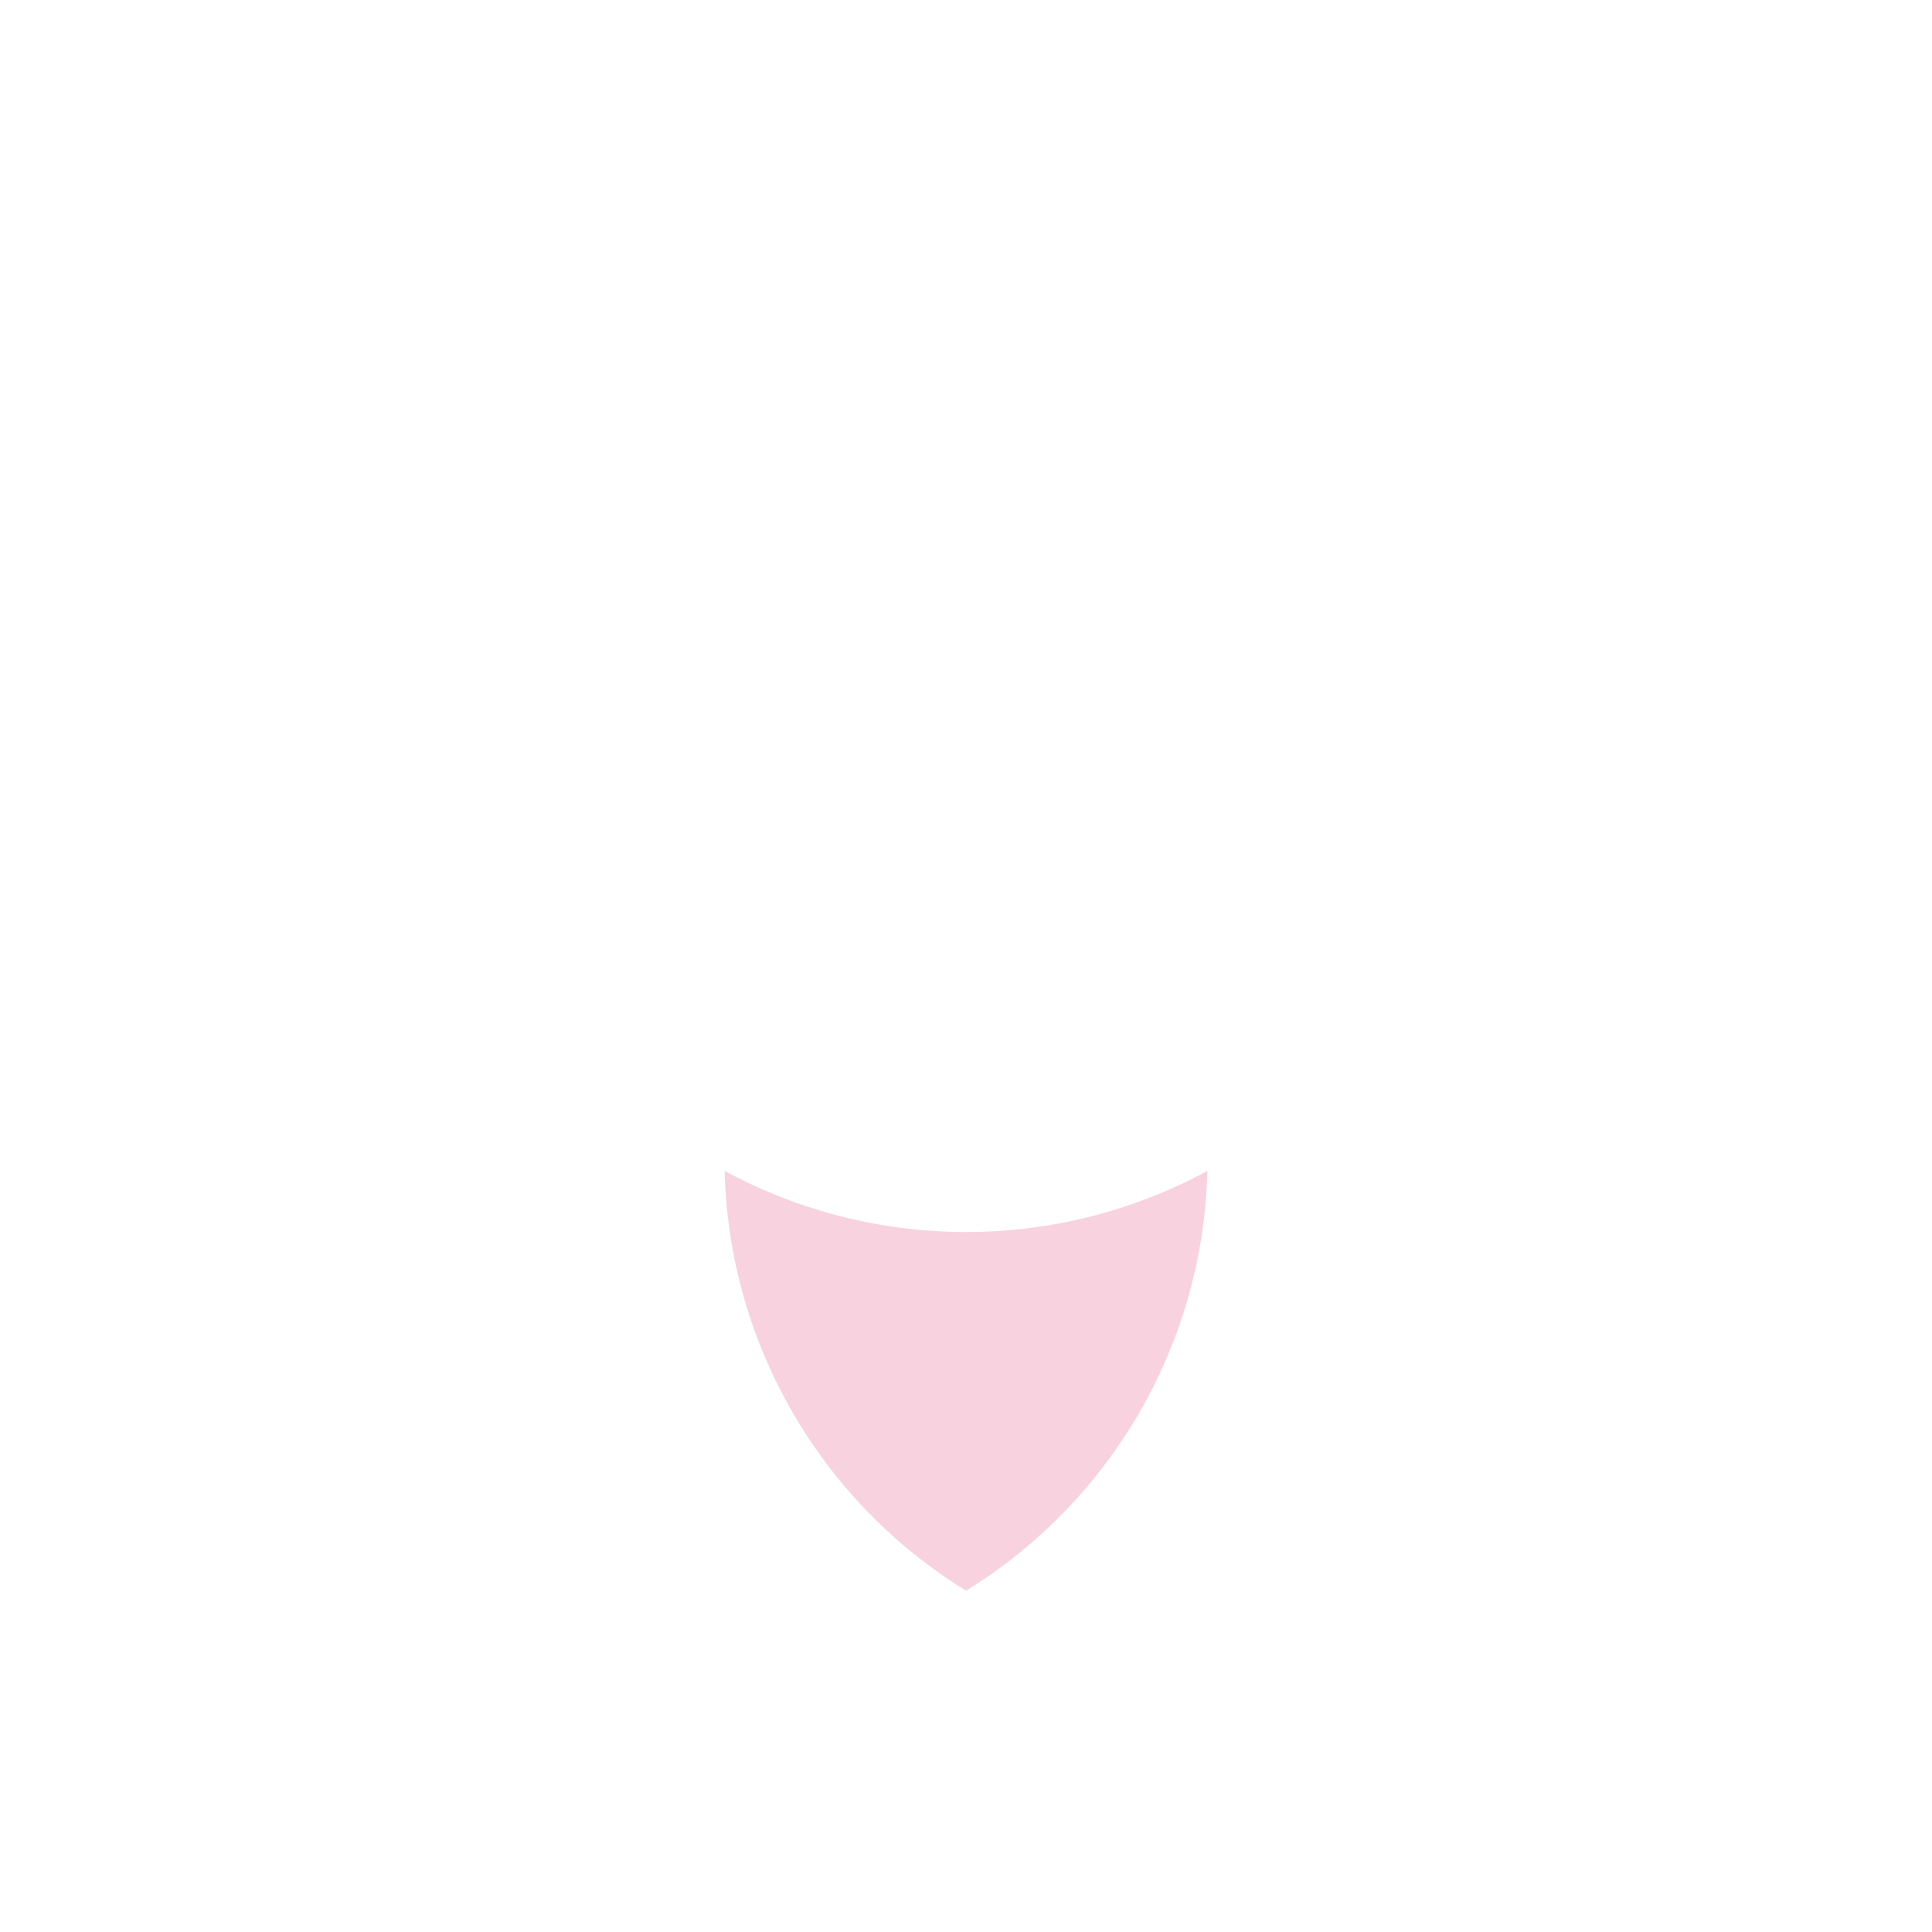
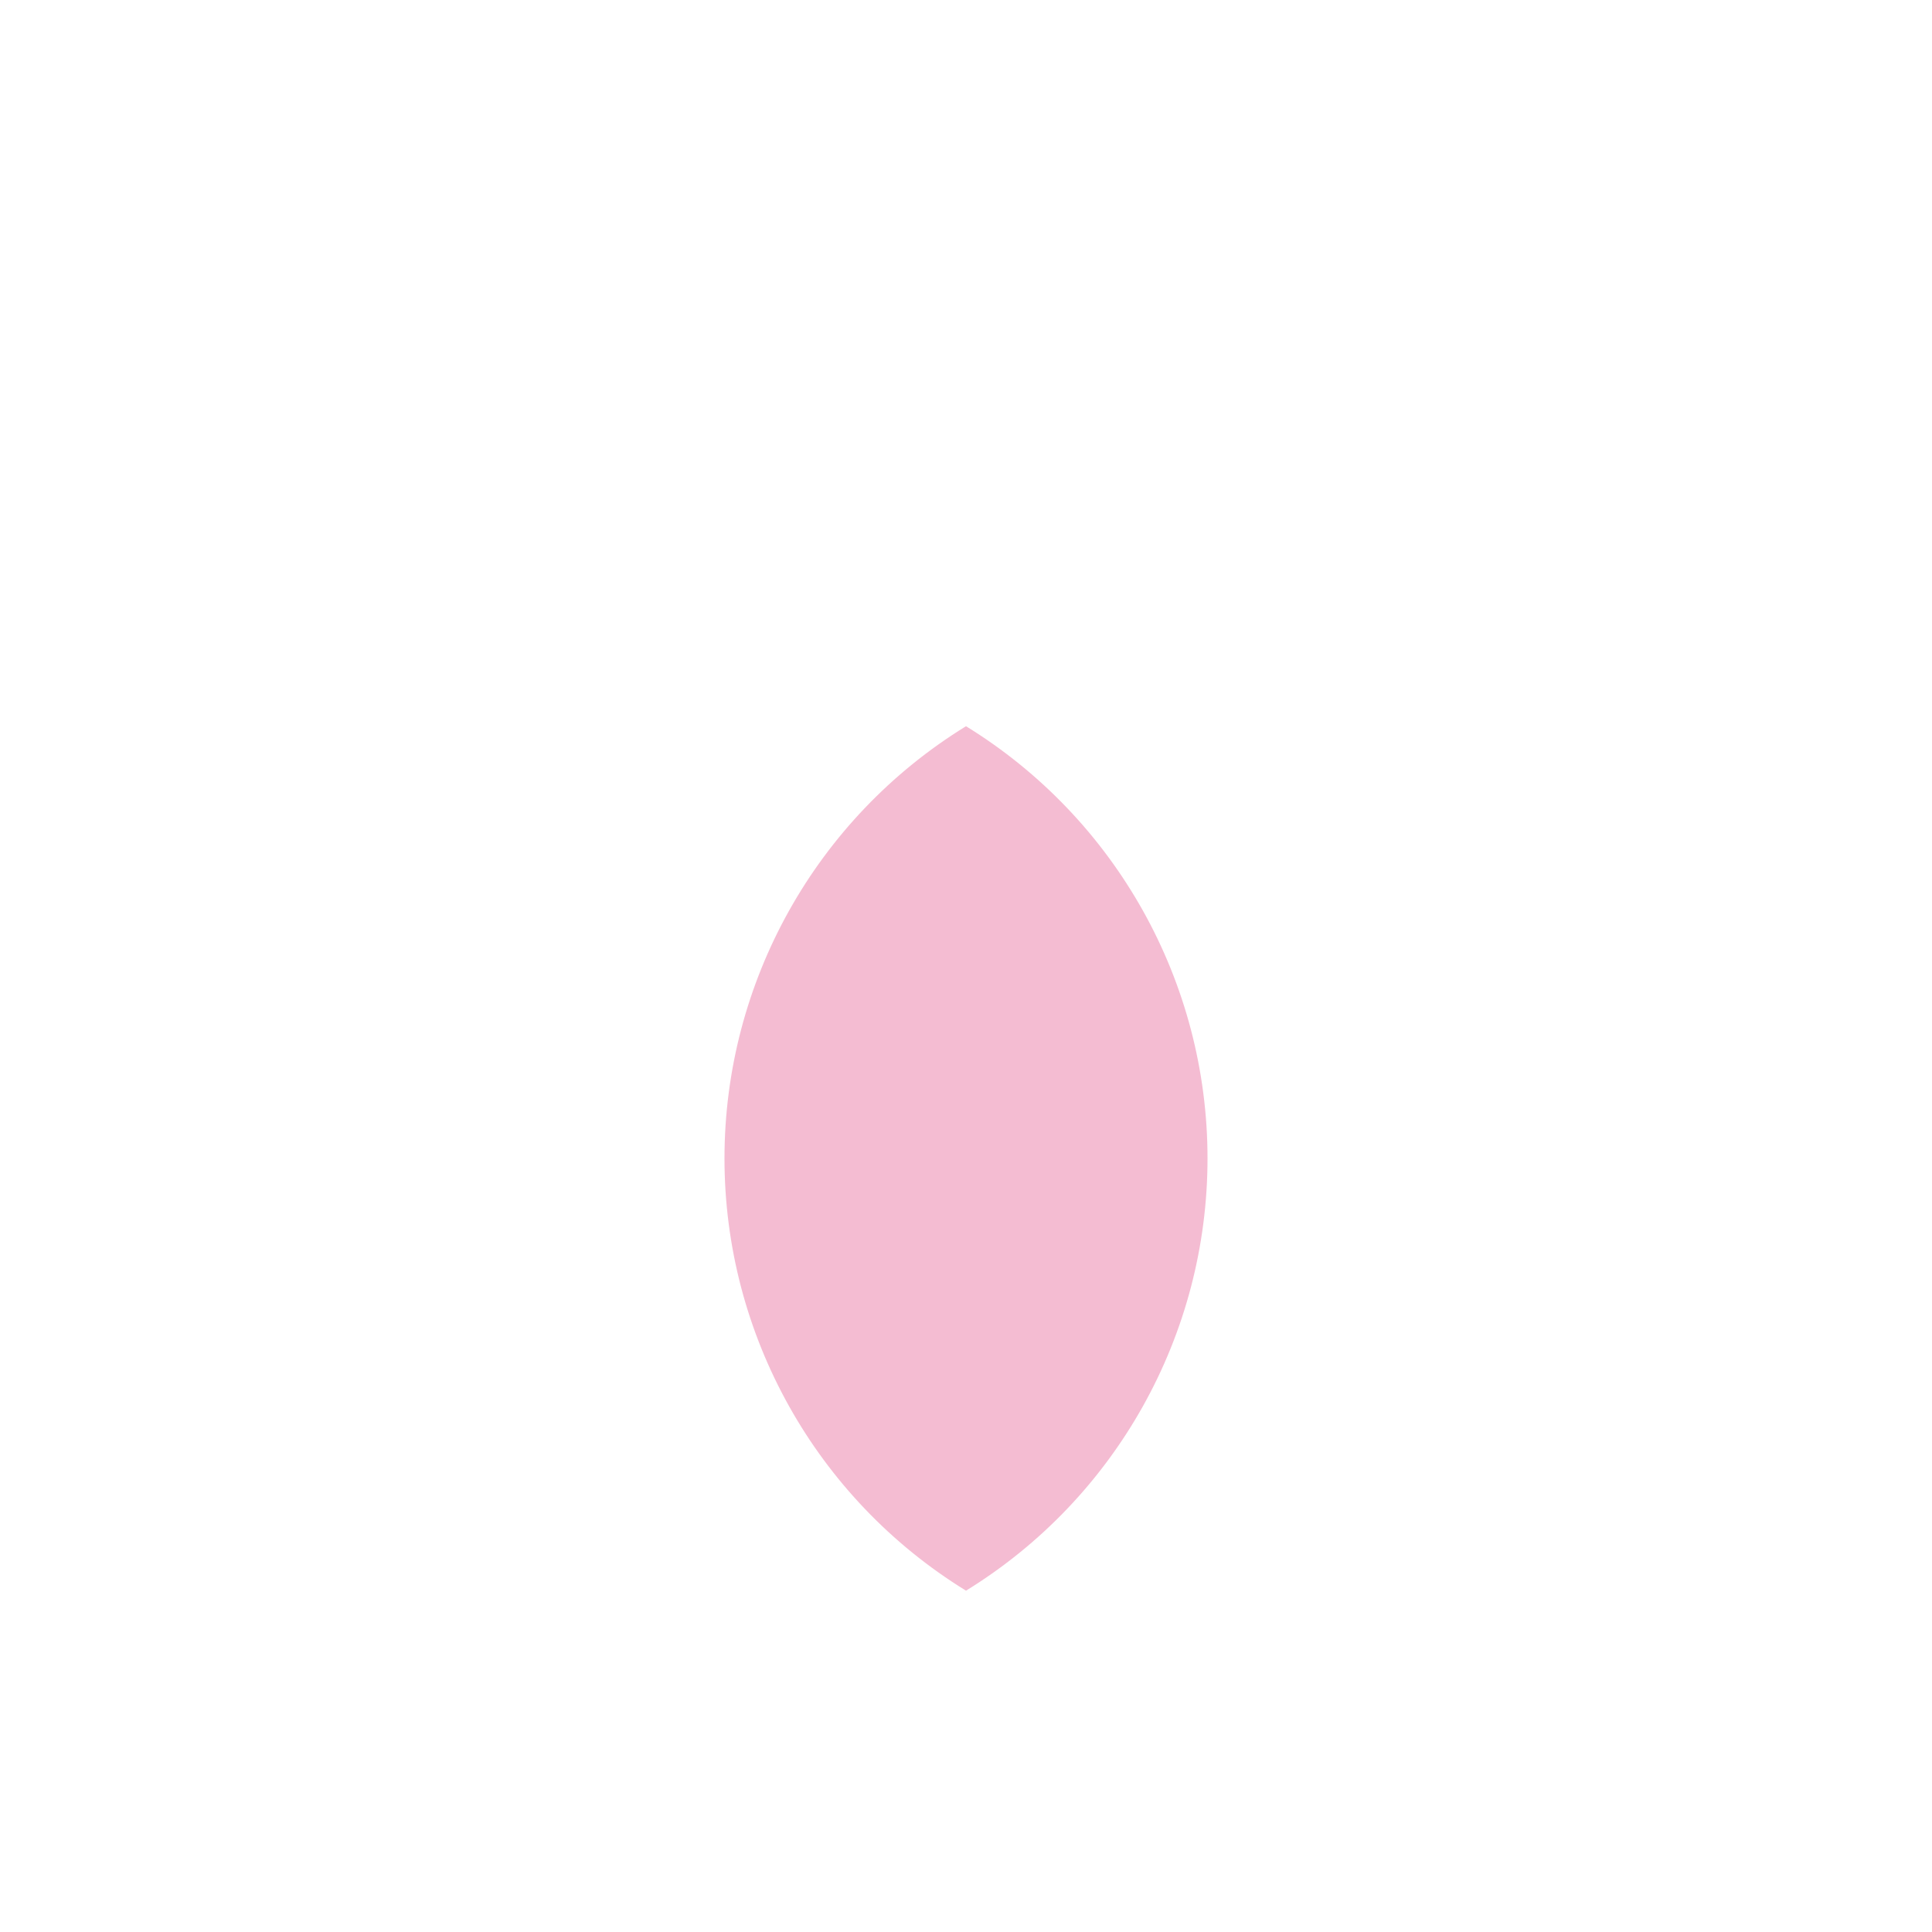
<svg xmlns="http://www.w3.org/2000/svg" width="1024" height="1024" viewBox="0 0 1024 1024">
-   <path d="M 512.00 843.09 A 269 269 0 0 1 384.08 620.64 A 269 269 0 0 0 639.92 620.64 A 269 269 0 0 1 512.00 843.09 Z" fill="#F8D2DF" />
+   <path d="M 512.00 843.09 A 269 269 0 0 0 512.00 384.91 A 269 269 0 0 0 512.00 843.09 Z" fill="#F4BCD2" />
</svg>
